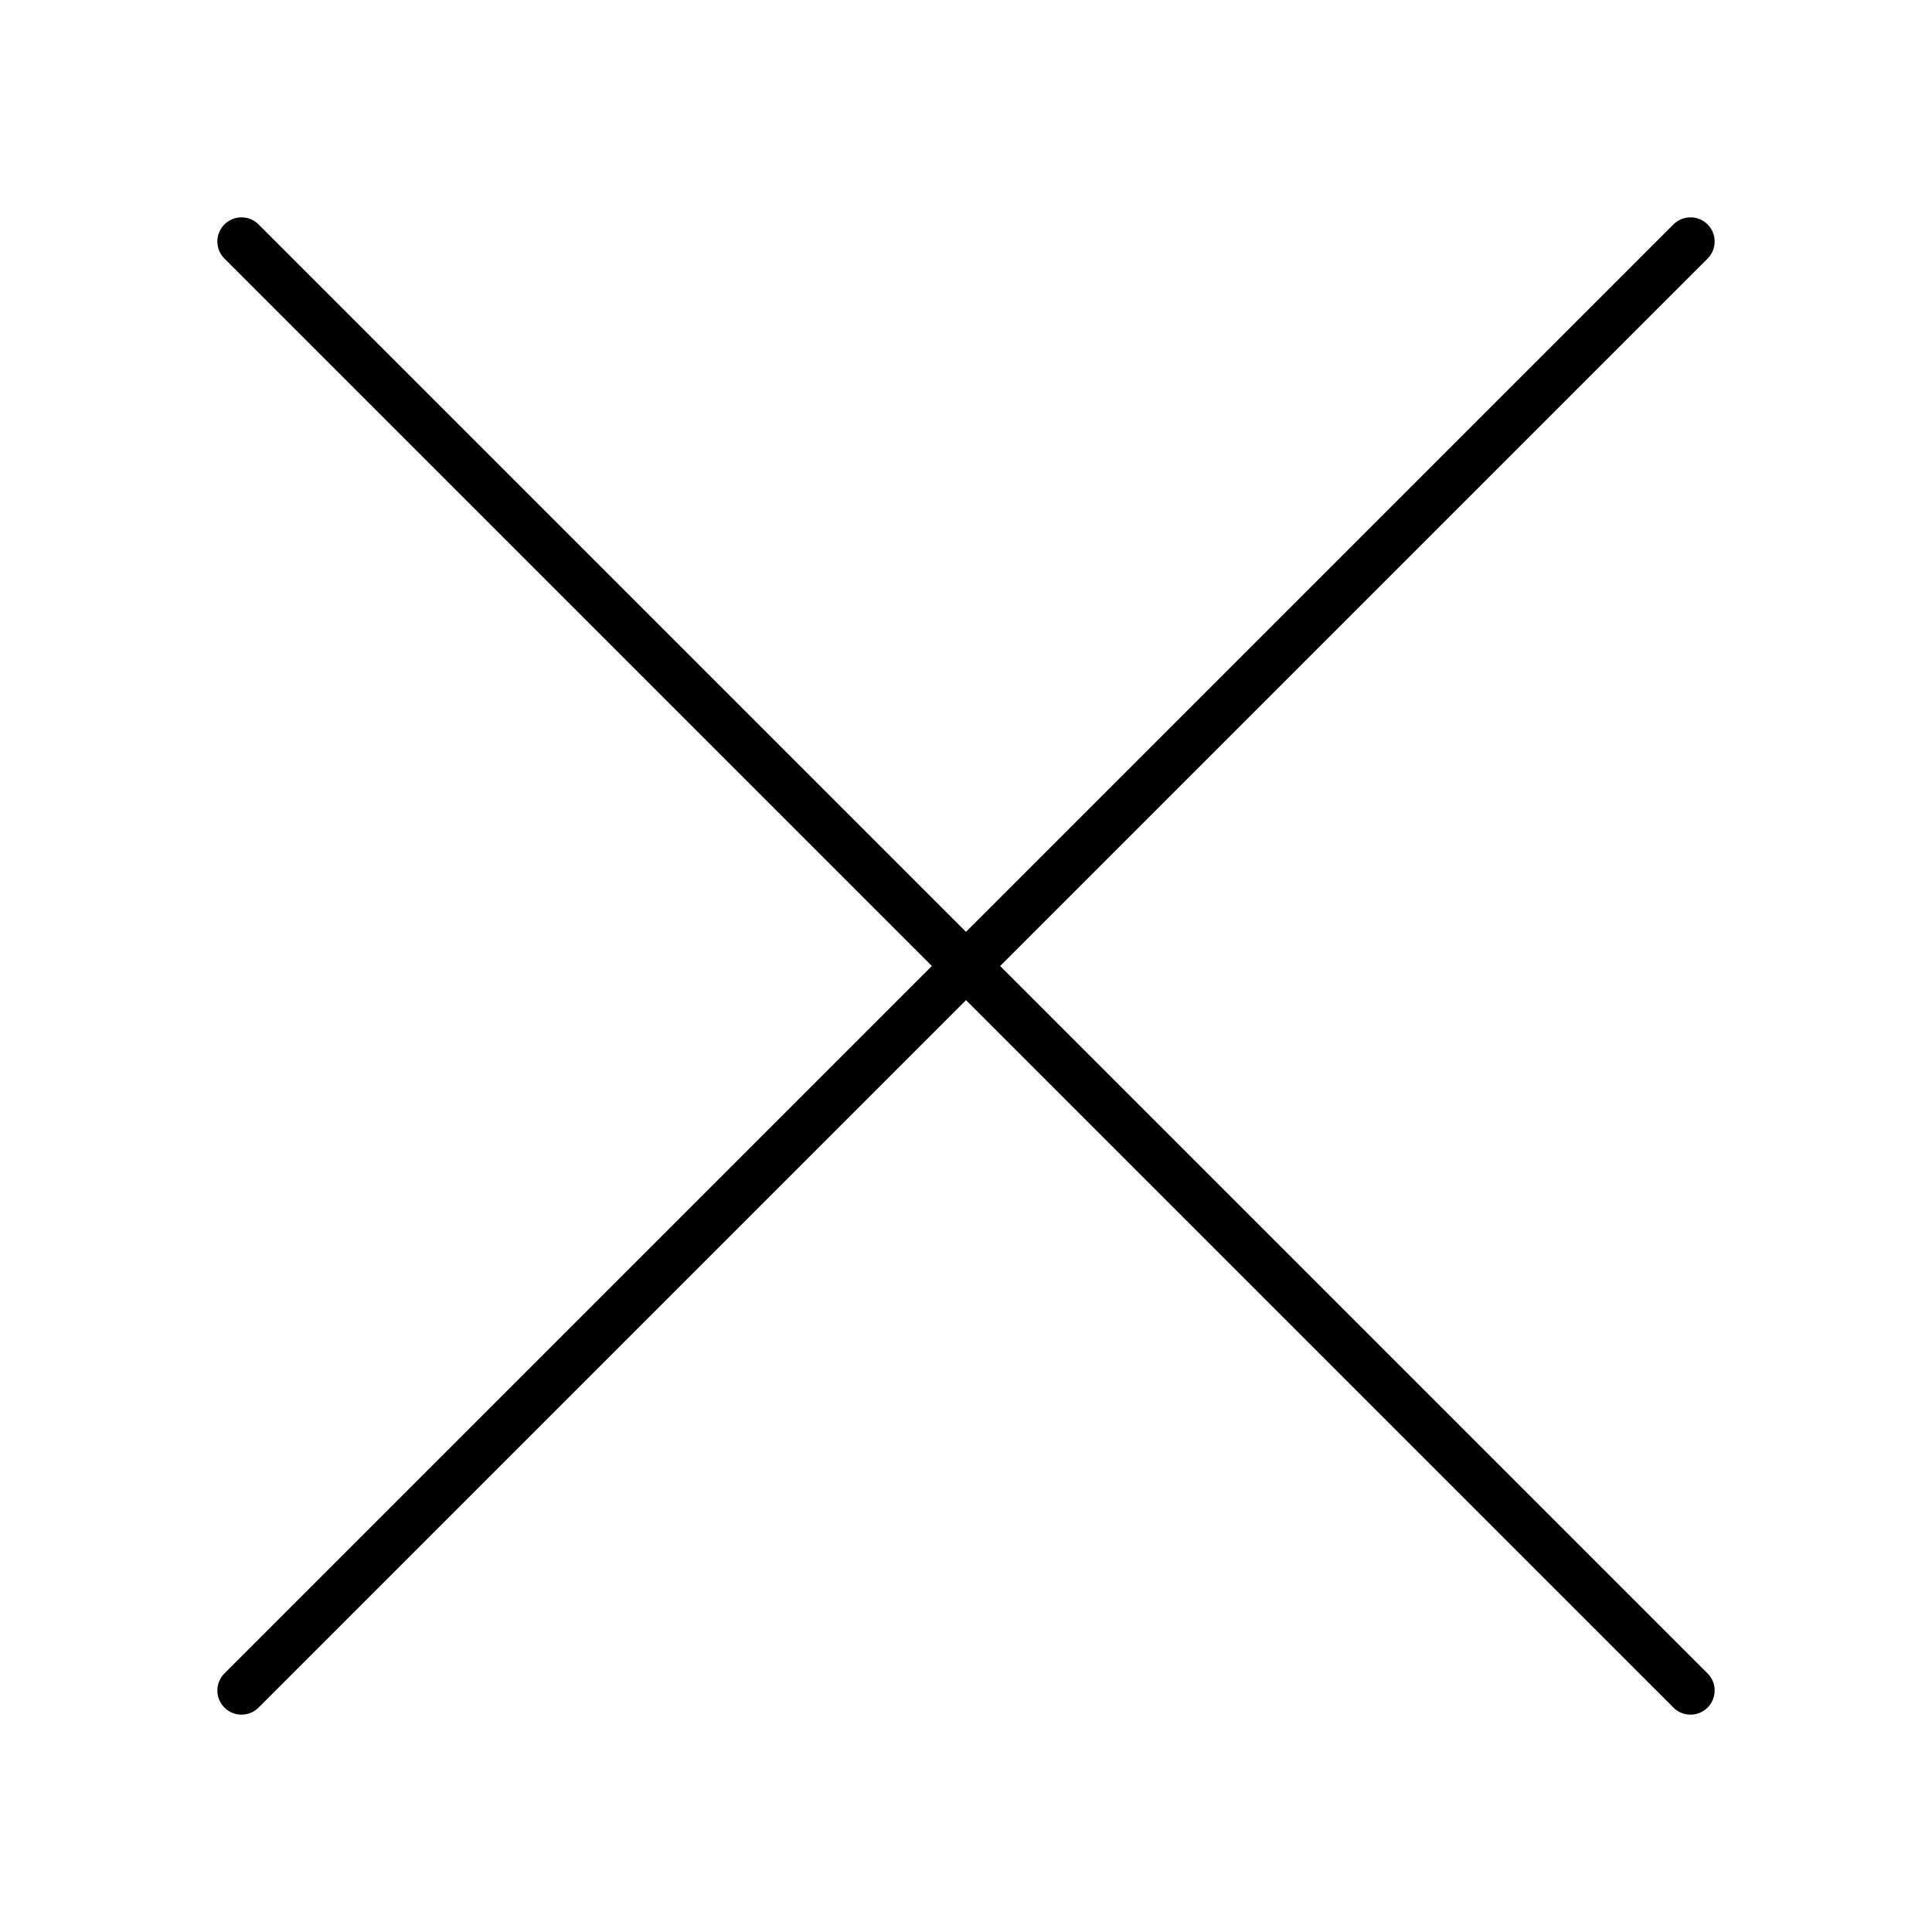
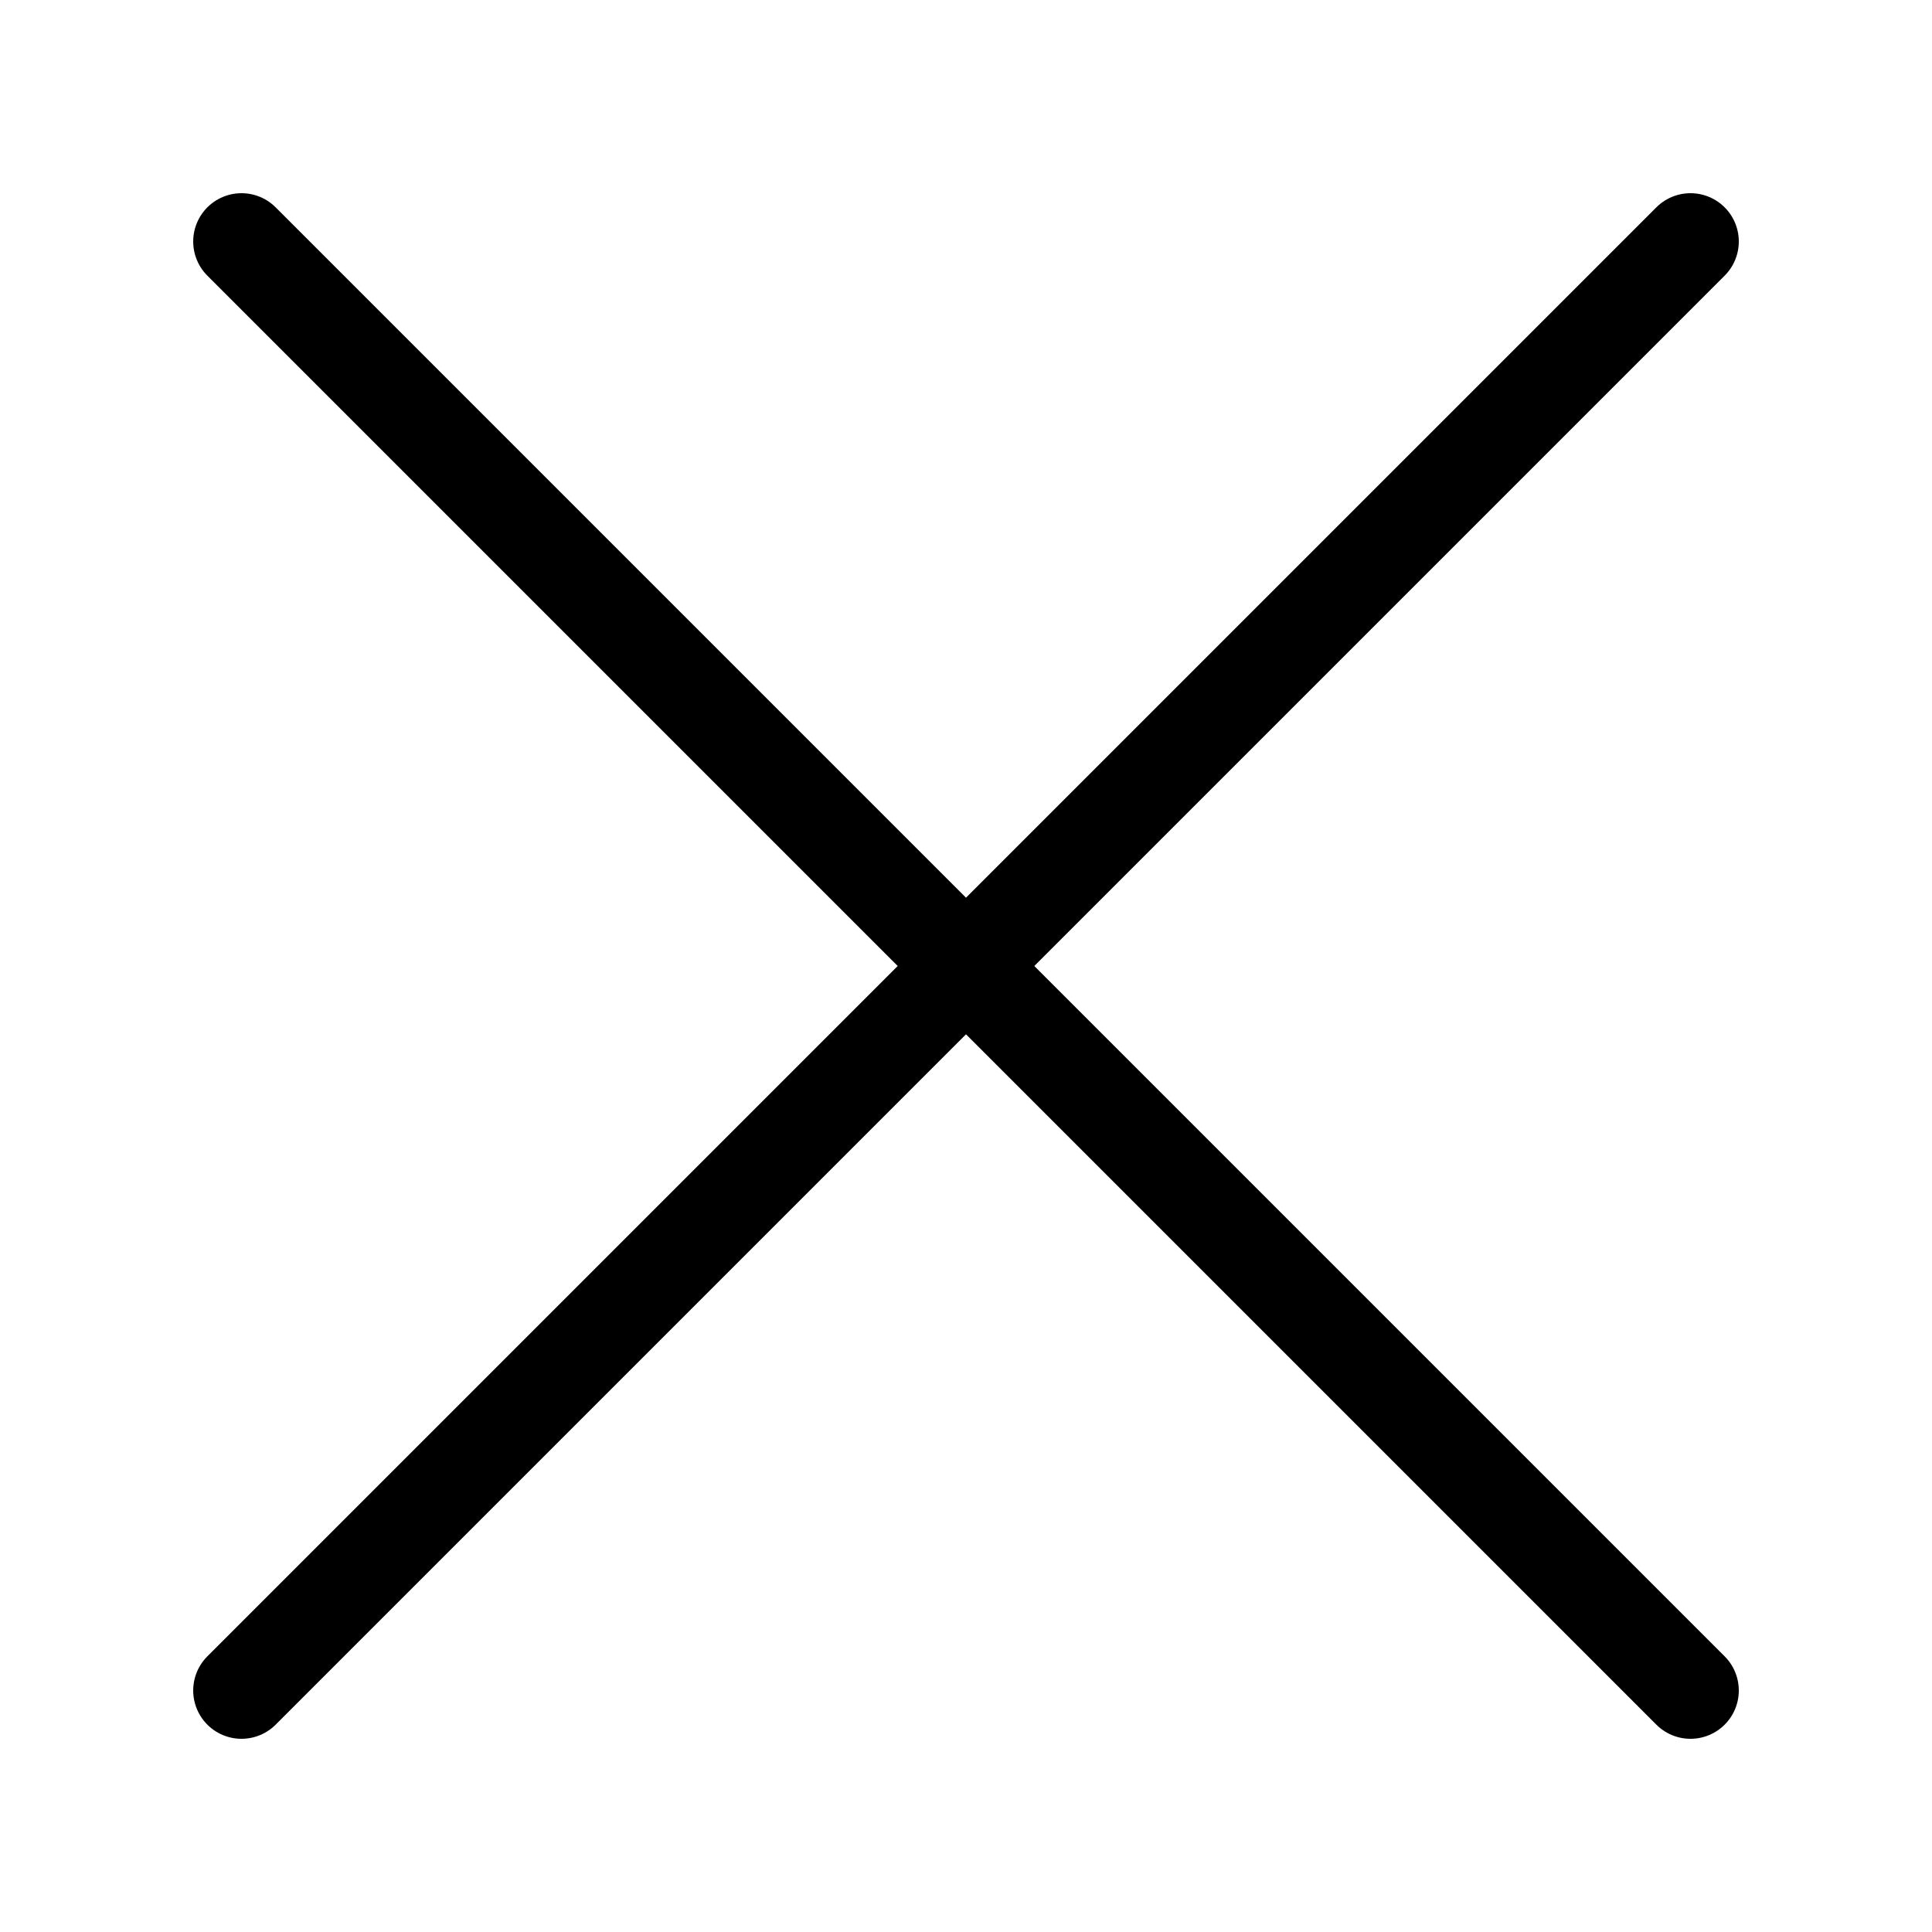
<svg xmlns="http://www.w3.org/2000/svg" width="40" height="40" viewBox="0 0 40 40" fill="none">
-   <path vectorEffect="non-scaling-stroke" stroke-linecap="round" stroke-linejoin="round" stroke-miterlimit="10" d="M35 5L5 35m30 0L5 5" stroke="#000" />
+   <path vectorEffect="non-scaling-stroke" stroke-linecap="round" stroke-linejoin="round" stroke-miterlimit="10" d="M35 5L5 35m30 0L5 5" stroke-width="2" stroke="#000" />
</svg>
